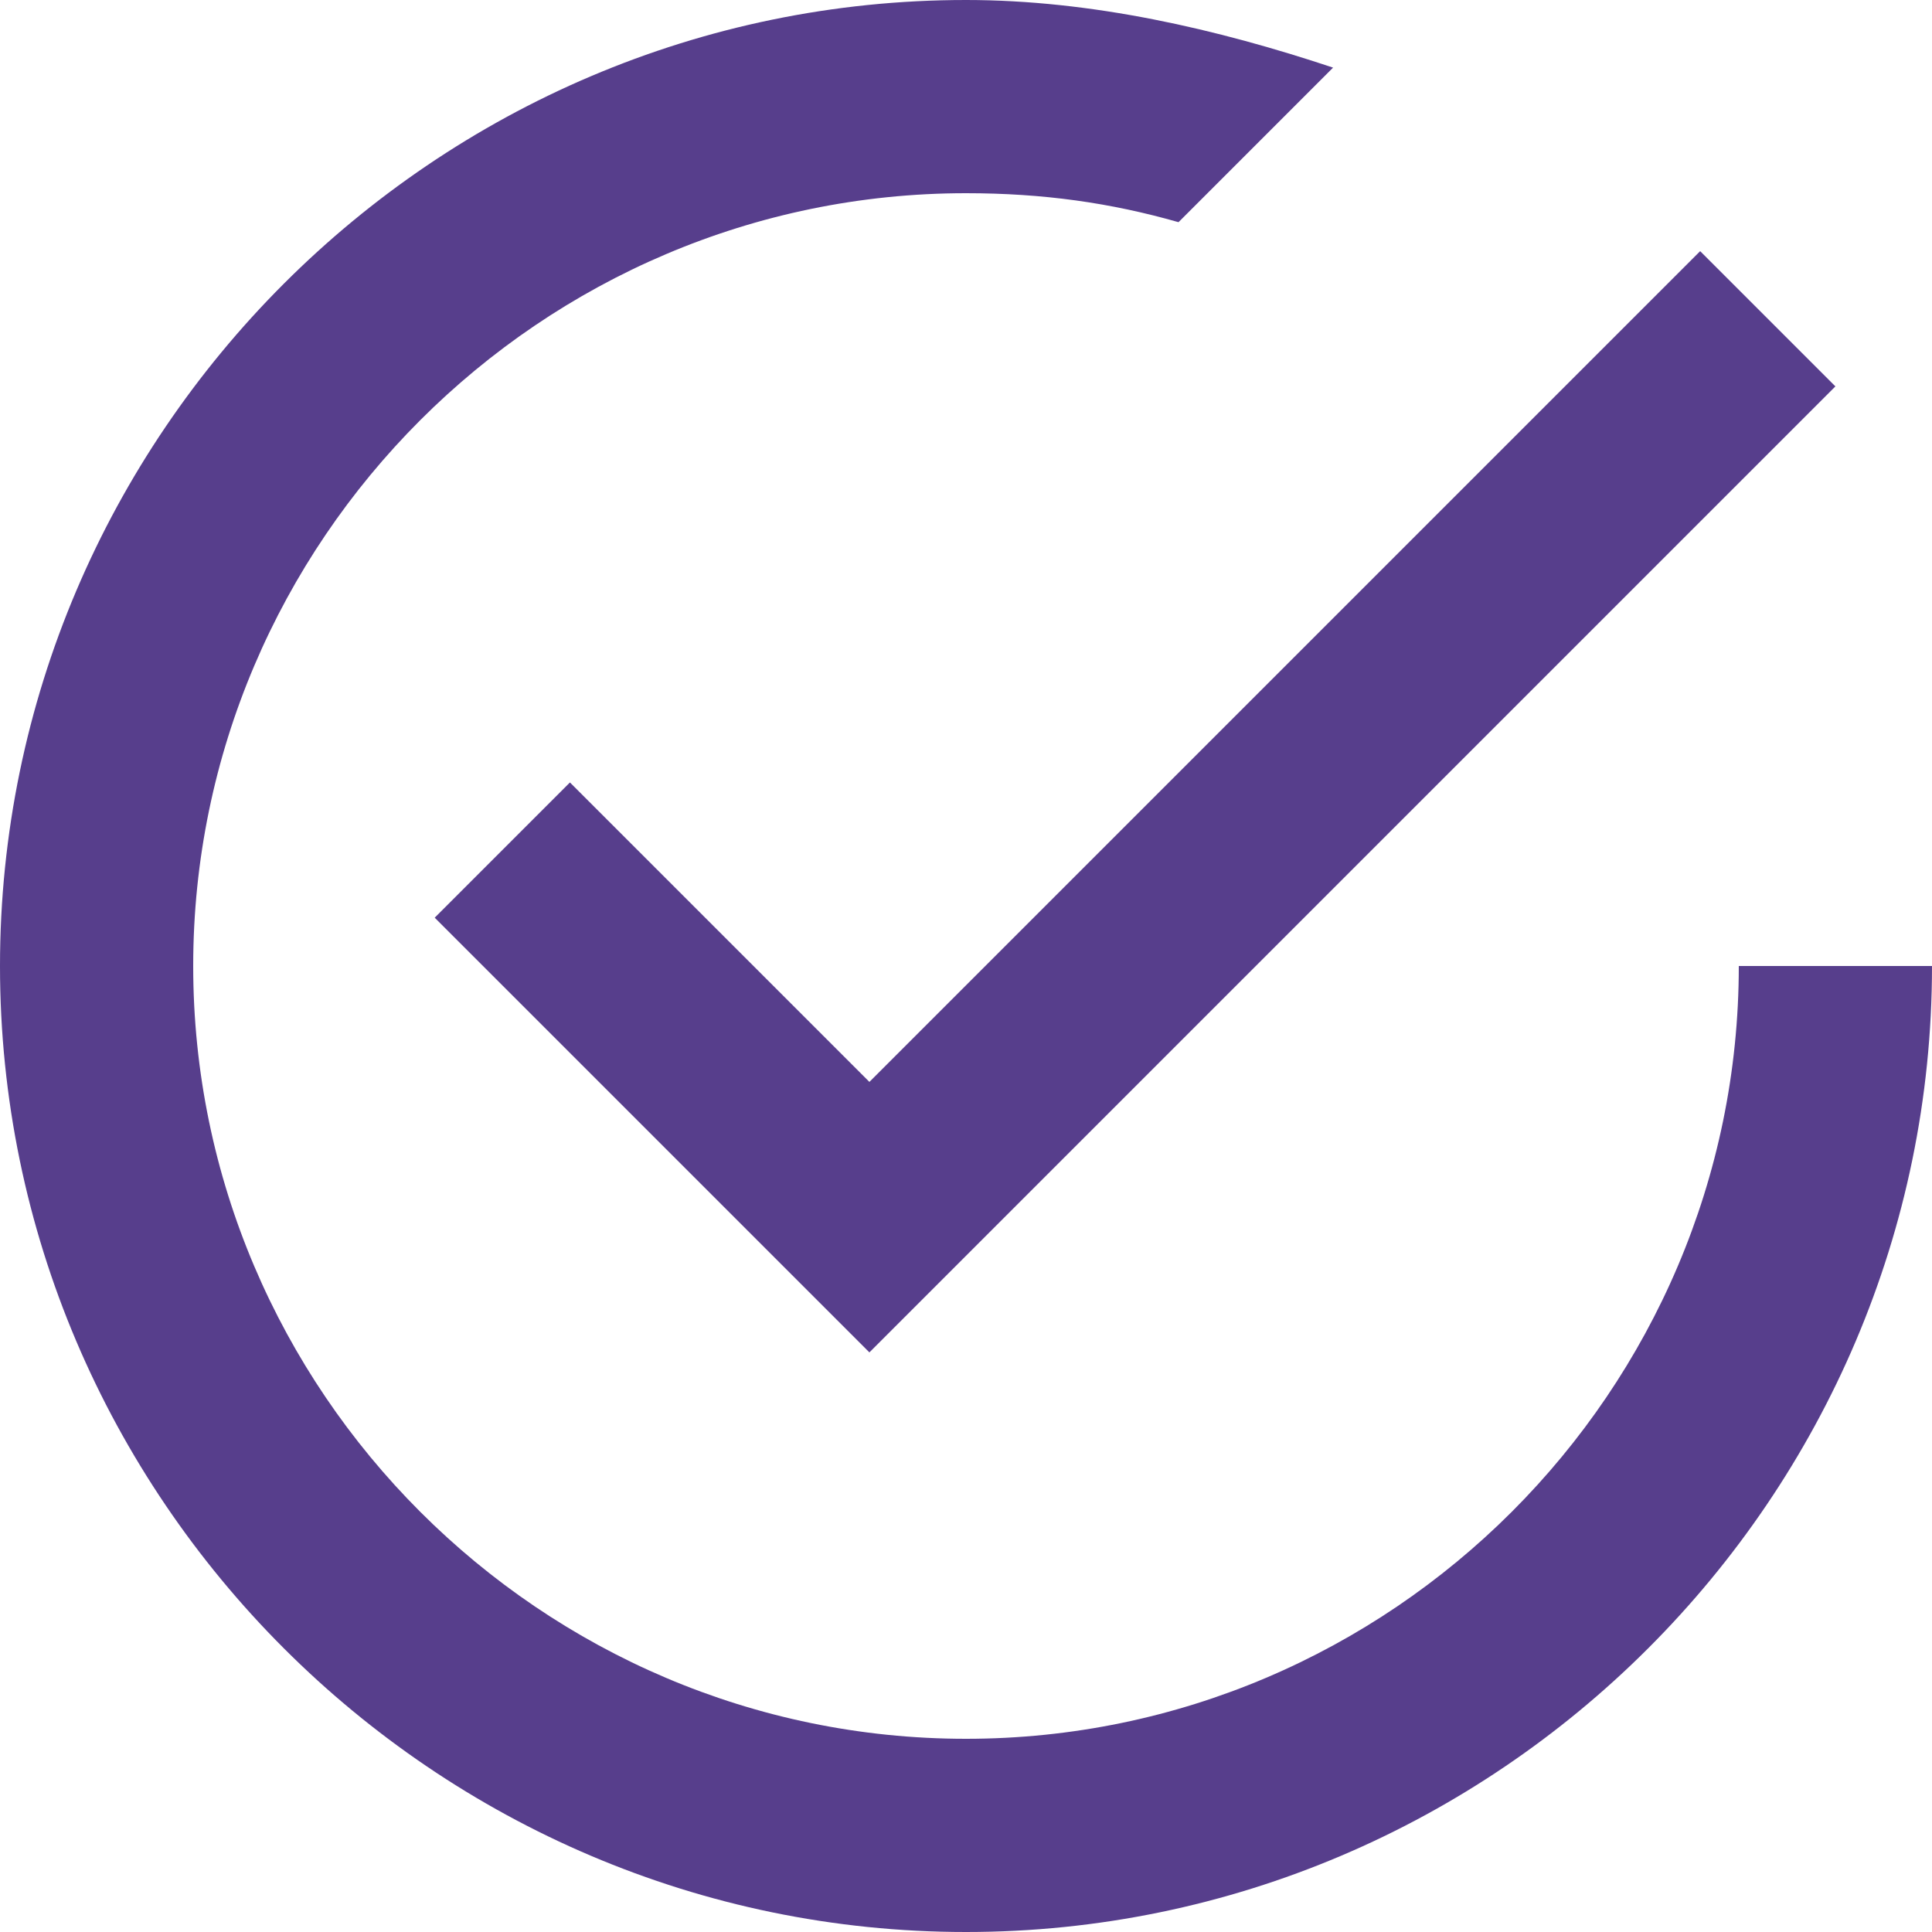
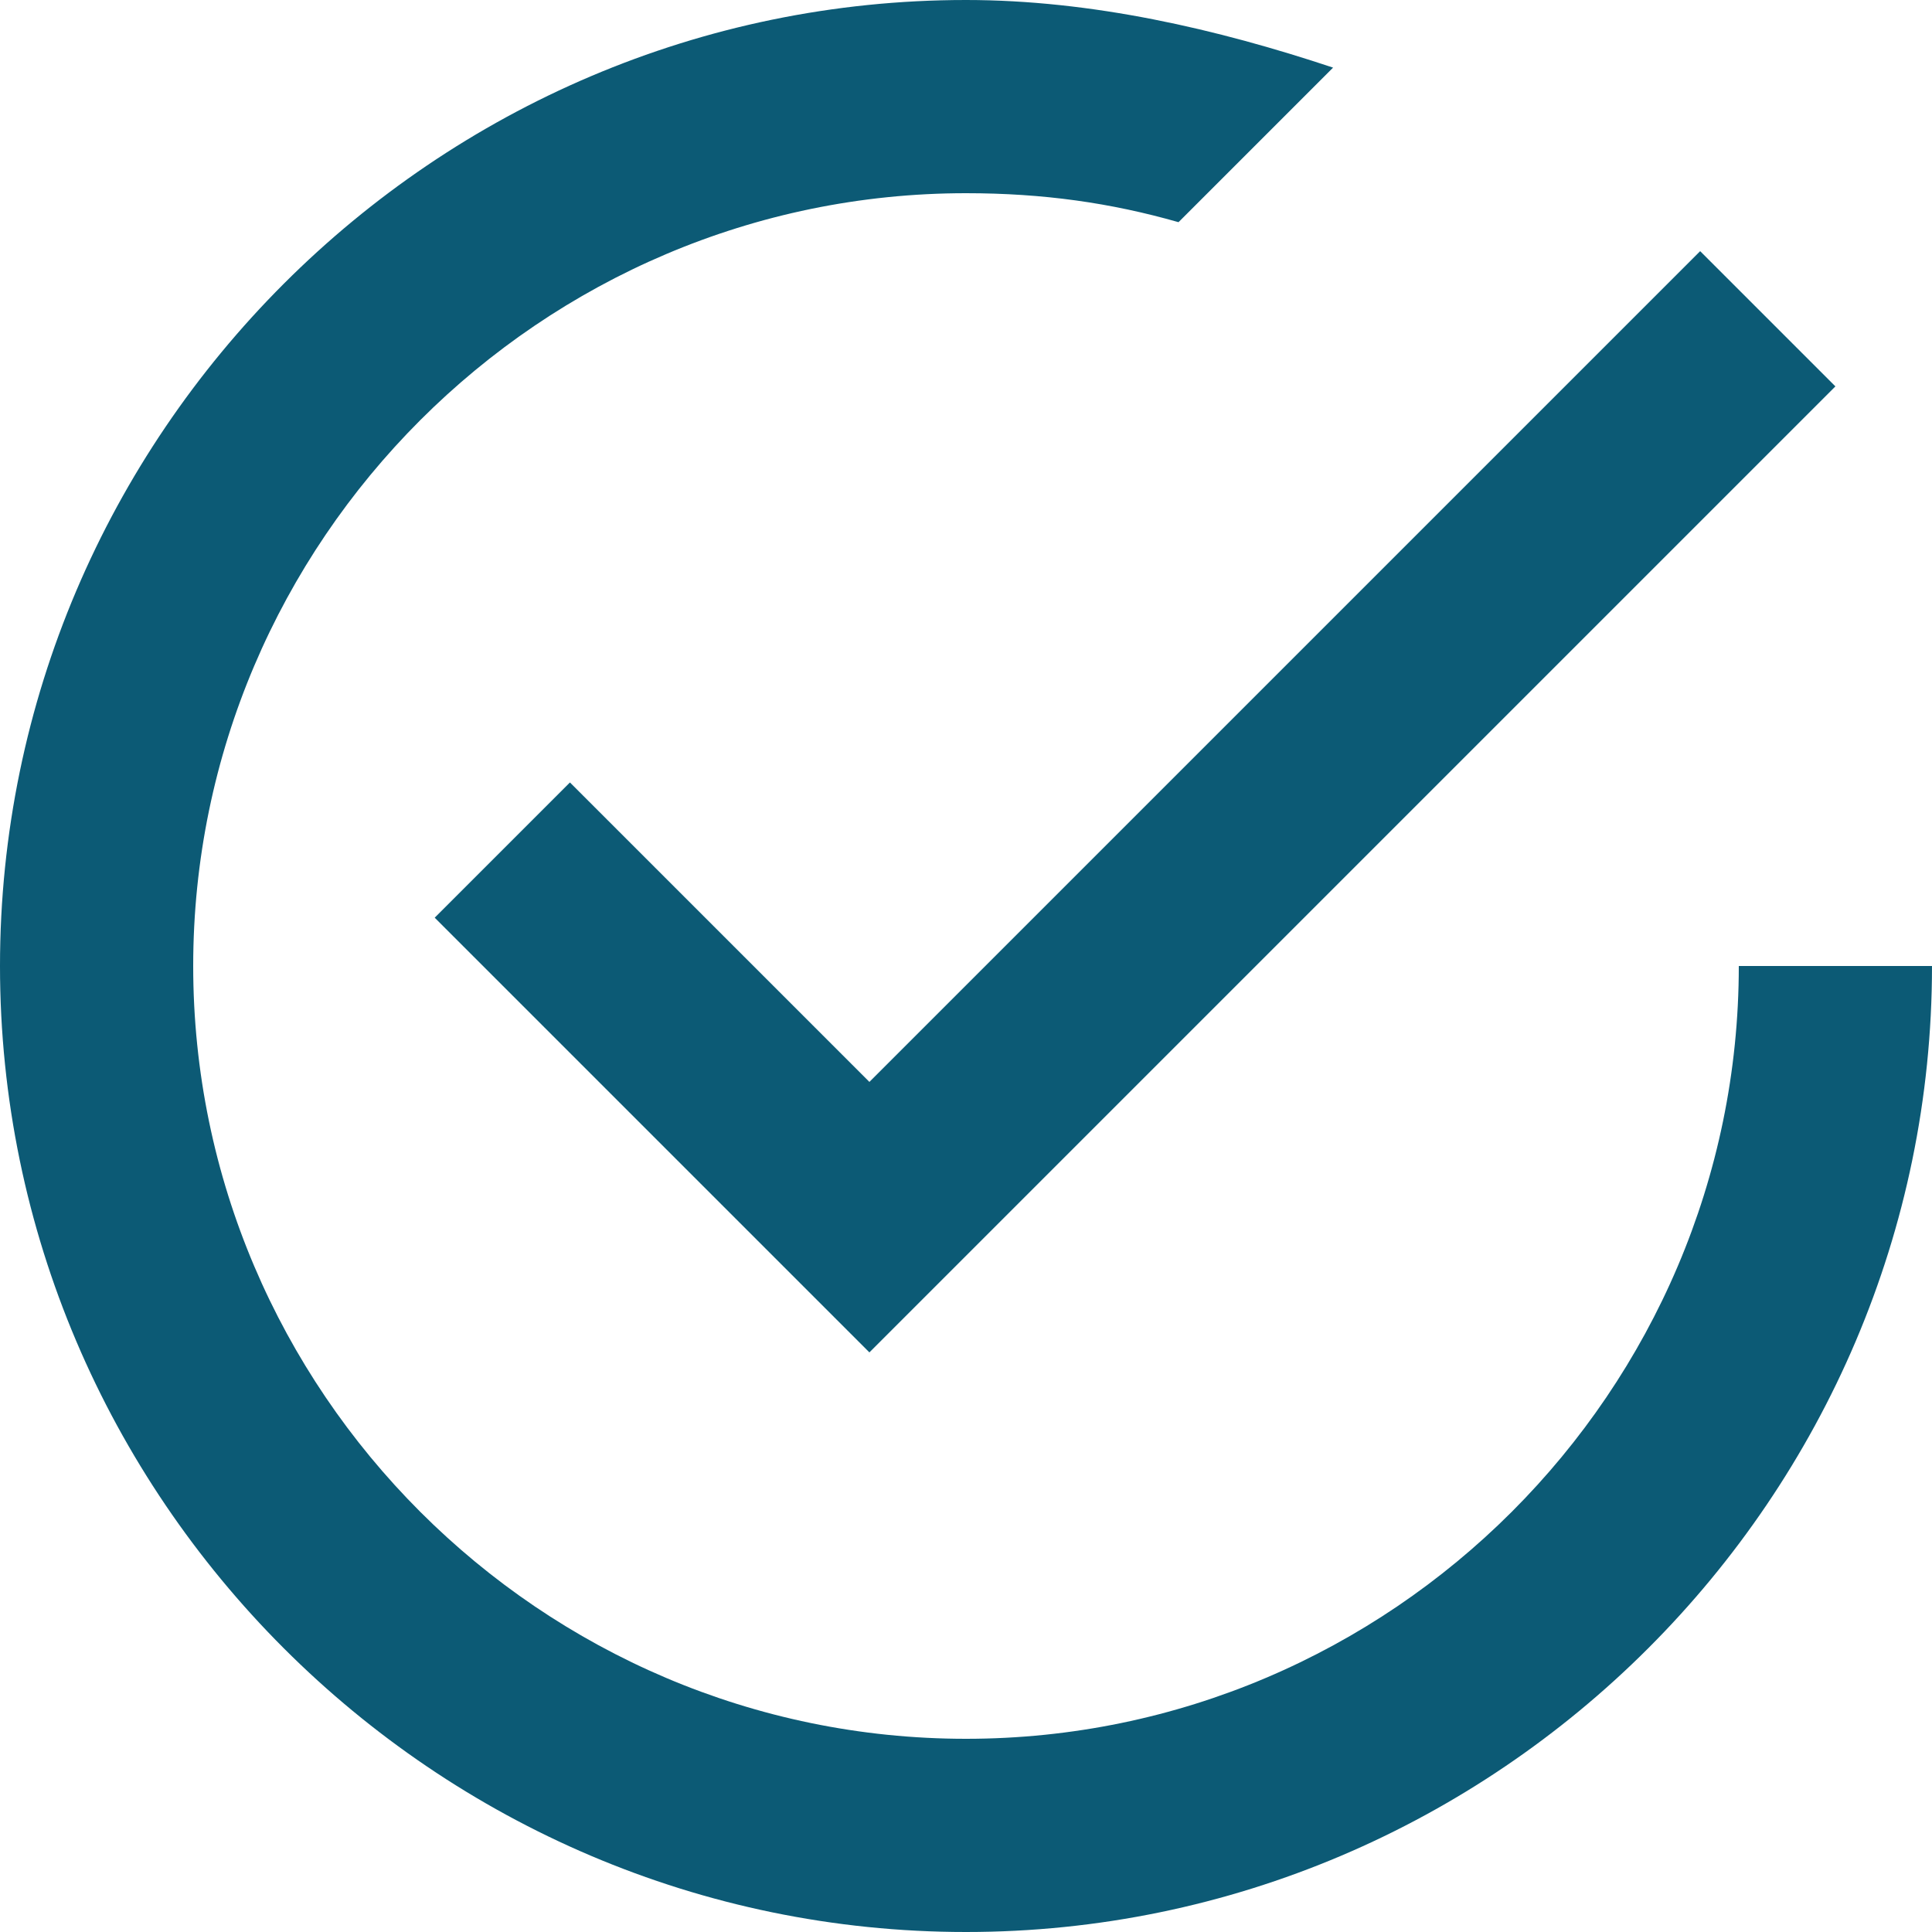
<svg xmlns="http://www.w3.org/2000/svg" version="1.1" width="512" height="512" x="0" y="0" viewBox="0 0 510 510" style="enable-background:new 0 0 512 512" xml:space="preserve" class="">
  <g>
    <g>
      <g id="check-circle-outline">
-         <path d="M150.45,206.55l-35.7,35.7L229.5,357l255-255l-35.7-35.7L229.5,285.6L150.45,206.55z M459,255c0,112.2-91.8,204-204,204    S51,367.2,51,255S142.8,51,255,51c20.4,0,38.25,2.55,56.1,7.65l40.801-40.8C321.3,7.65,288.15,0,255,0C114.75,0,0,114.75,0,255    s114.75,255,255,255s255-114.75,255-255H459z" fill="#573e8c" data-original="#000000" style="" class="" />
+         <path d="M150.45,206.55l-35.7,35.7L229.5,357l255-255l-35.7-35.7L229.5,285.6L150.45,206.55z M459,255c0,112.2-91.8,204-204,204    S51,367.2,51,255S142.8,51,255,51c20.4,0,38.25,2.55,56.1,7.65l40.801-40.8C321.3,7.65,288.15,0,255,0C114.75,0,0,114.75,0,255    s114.75,255,255,255s255-114.75,255-255H459z" fill="#0c5a75" data-original="#000000" style="" class="" />
      </g>
    </g>
    <g>
</g>
    <g>
</g>
    <g>
</g>
    <g>
</g>
    <g>
</g>
    <g>
</g>
    <g>
</g>
    <g>
</g>
    <g>
</g>
    <g>
</g>
    <g>
</g>
    <g>
</g>
    <g>
</g>
    <g>
</g>
    <g>
</g>
  </g>
</svg>
